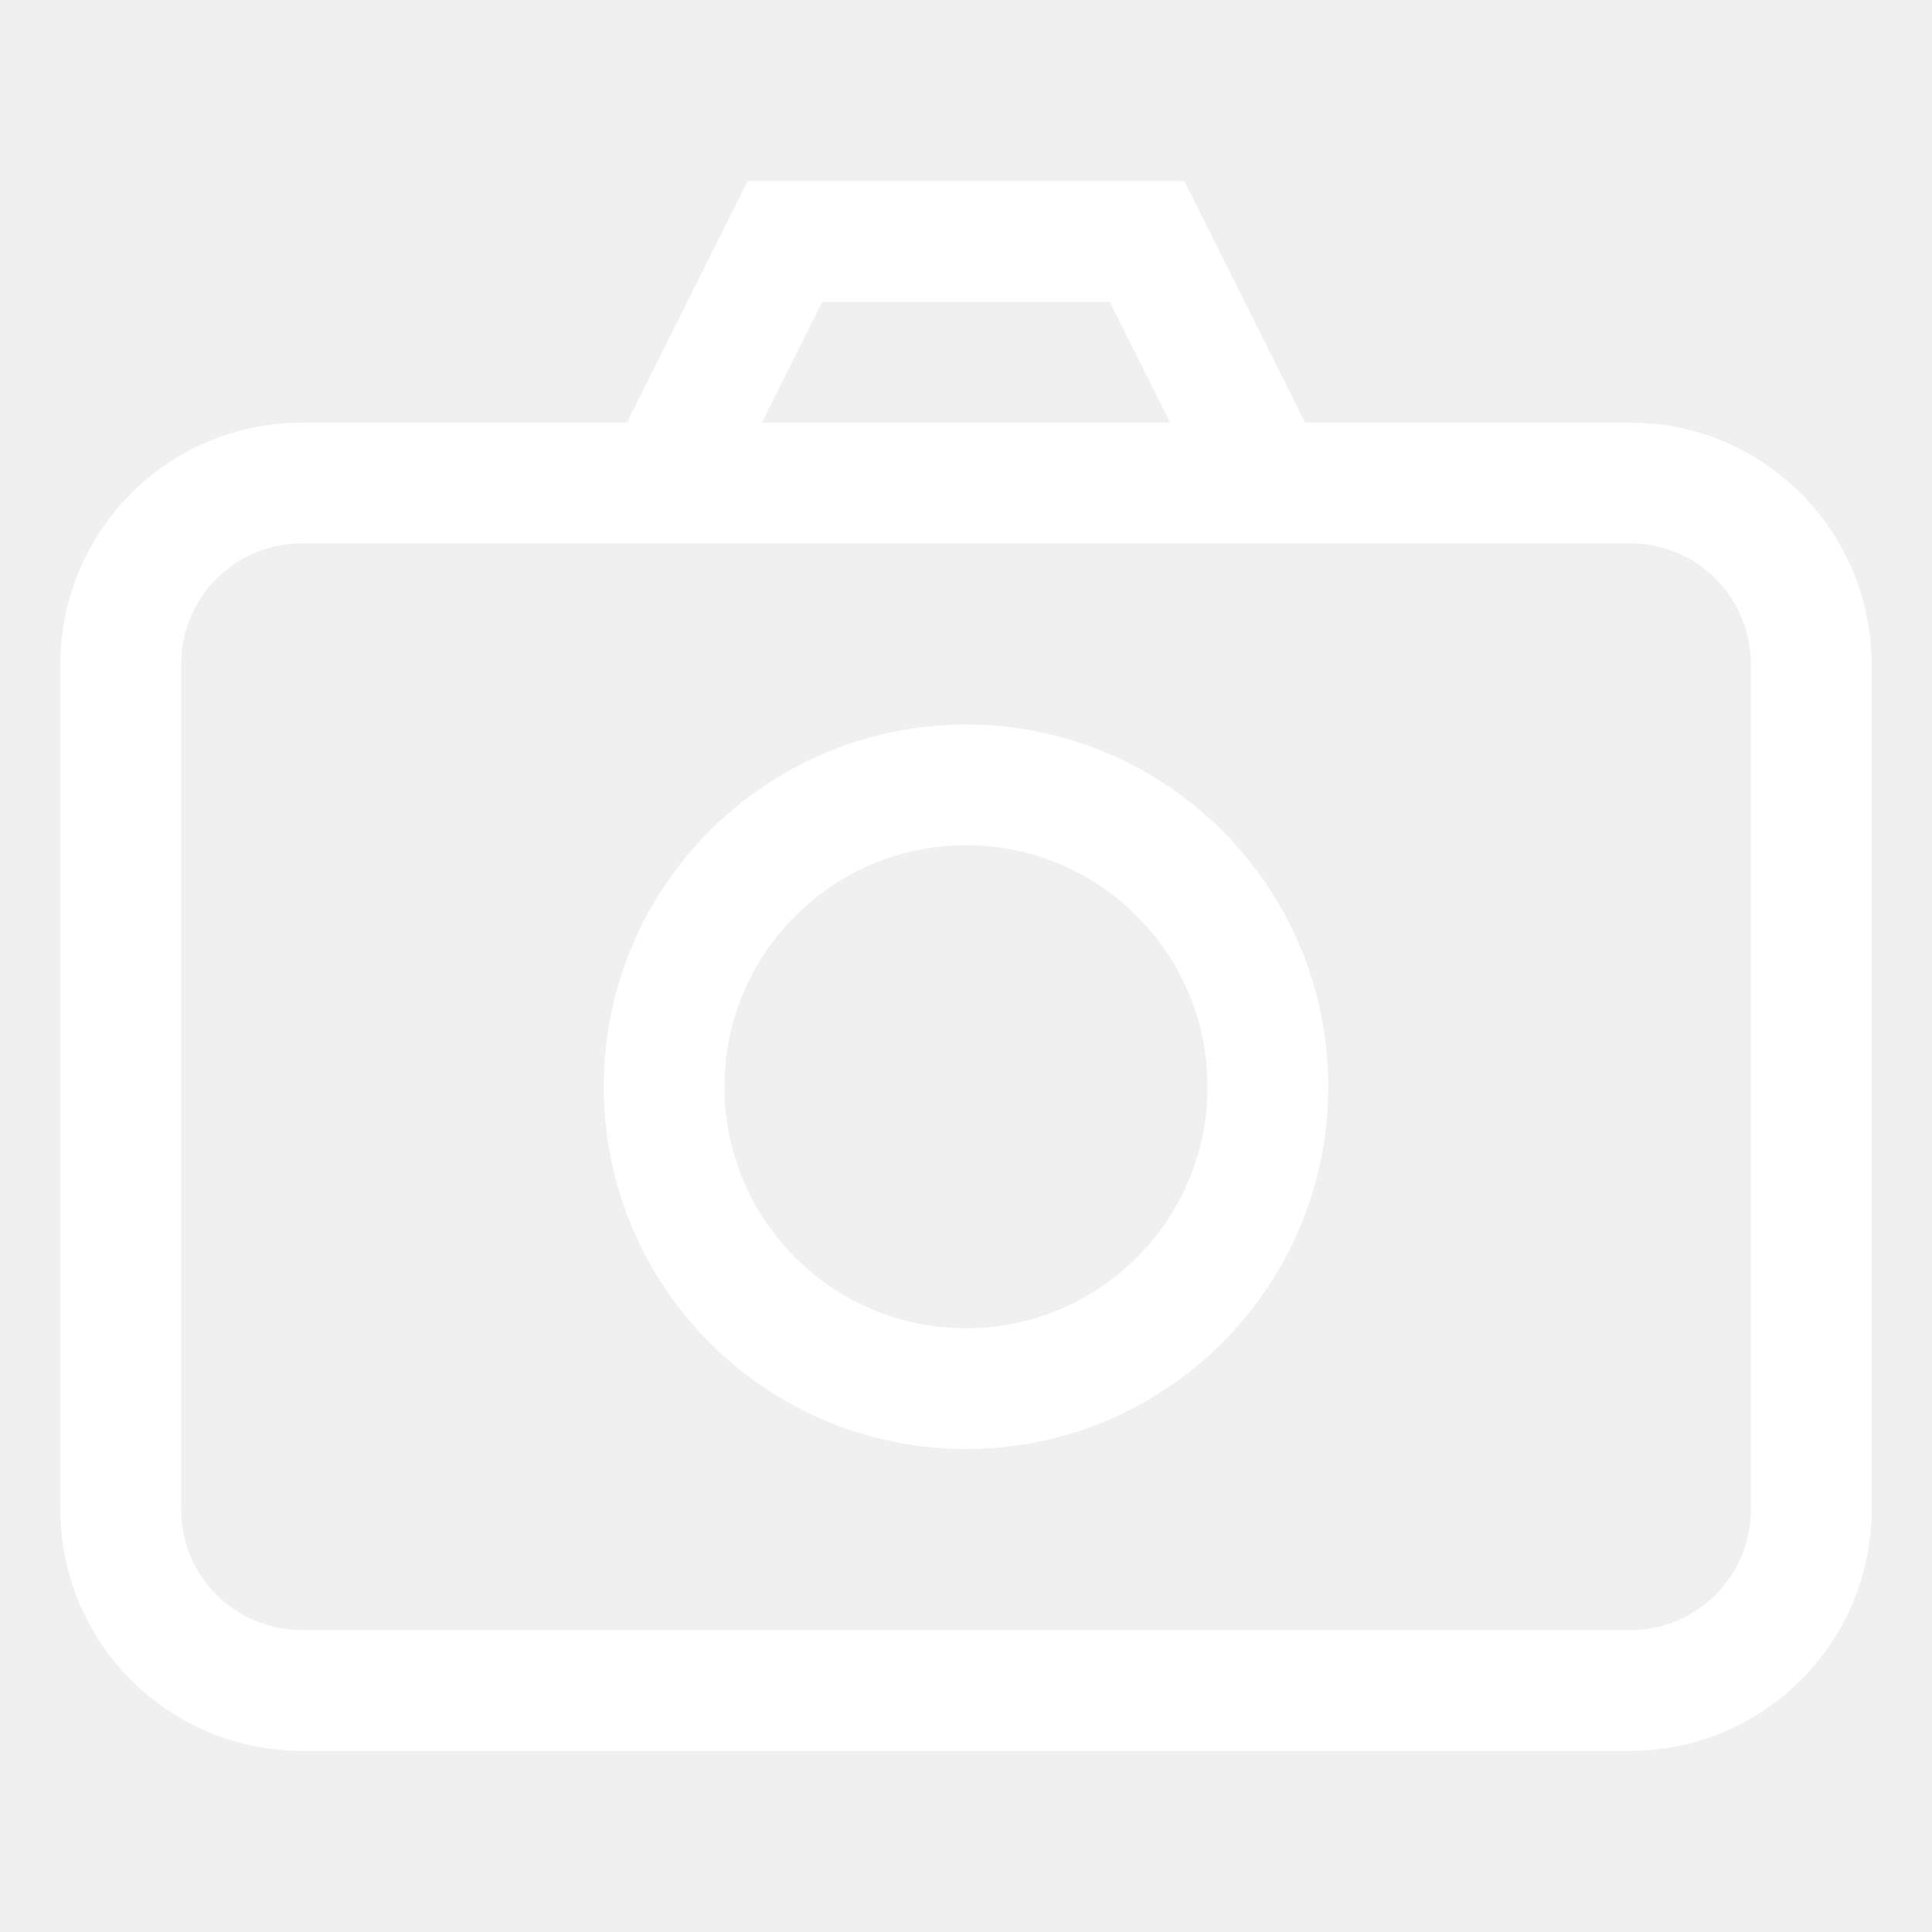
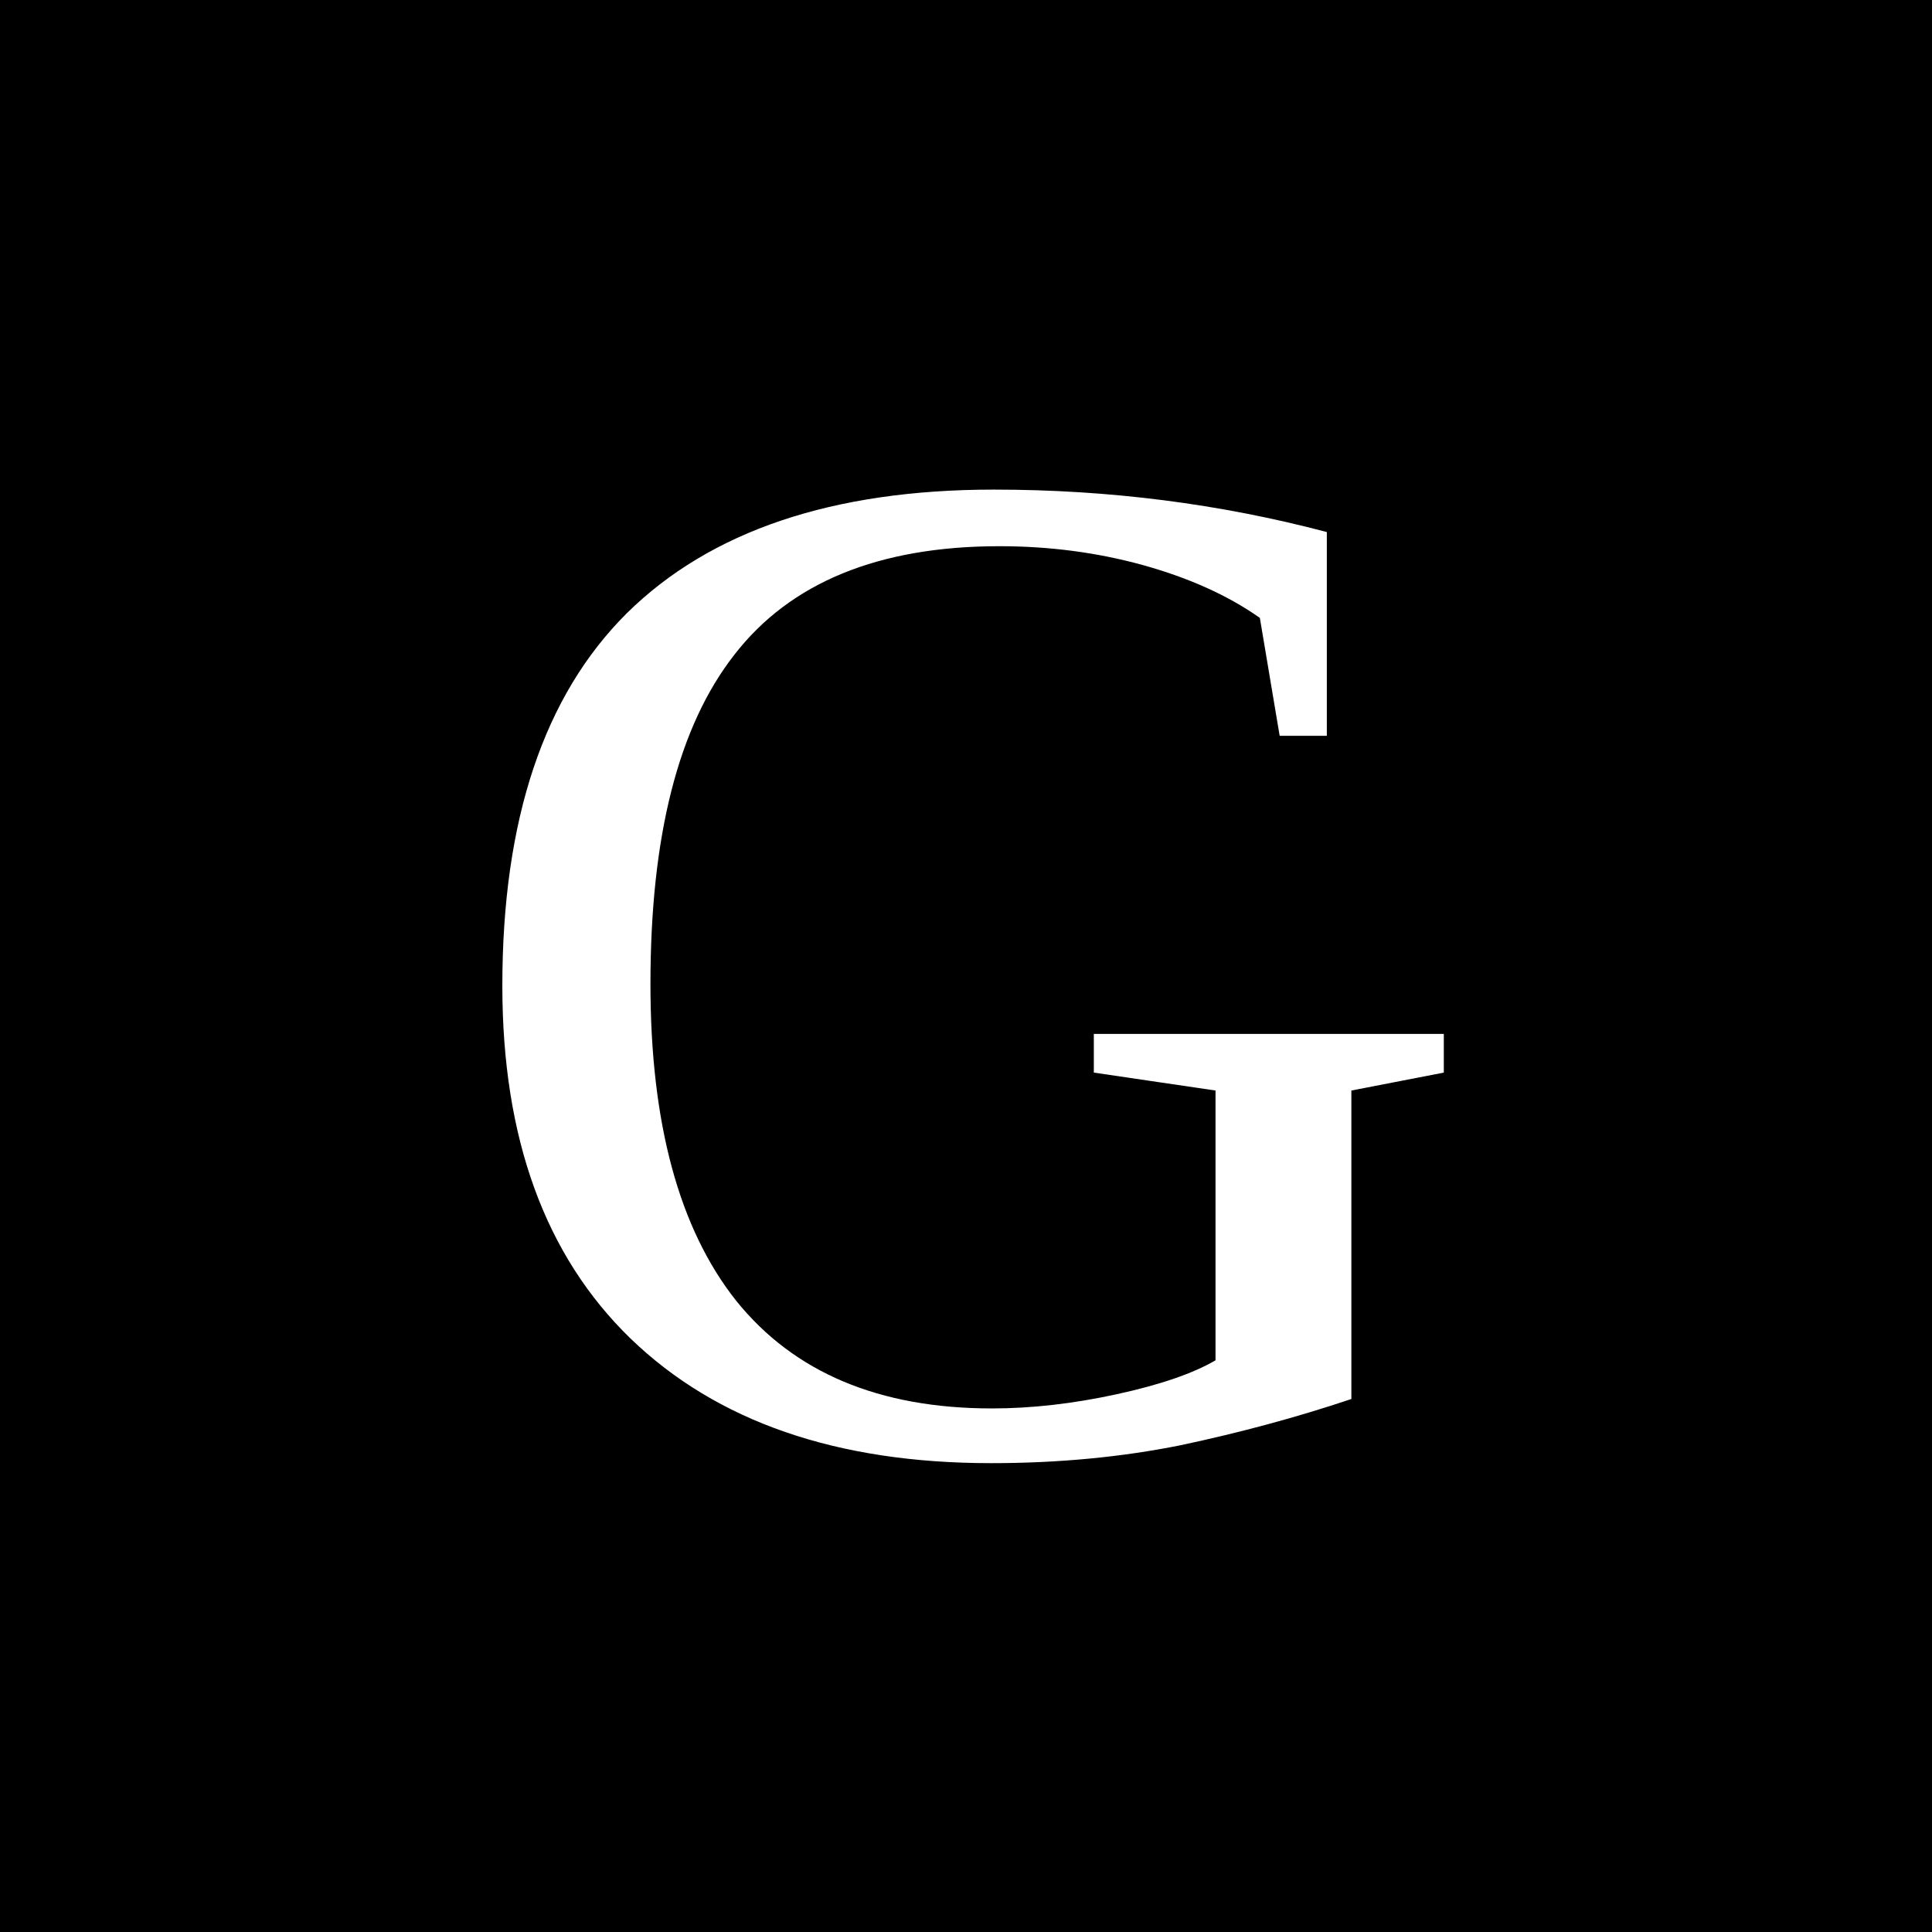
- <svg xmlns="http://www.w3.org/2000/svg" width="32" height="32" viewBox="0 0 32 32">
-   <rect x="2" y="8" width="28" height="20" rx="3" fill="none" stroke="white" stroke-width="2" />
-   <circle cx="16" cy="18" r="5" fill="none" stroke="white" stroke-width="2" />
-   <path d="M11 8 L13 4 L19 4 L21 8" fill="none" stroke="white" stroke-width="2" />
+ <svg xmlns="http://www.w3.org/2000/svg" viewBox="0 0 32 32">
+   <rect width="32" height="32" fill="#000" />
+   <text x="16" y="24" font-family="Georgia, 'Times New Roman', serif" font-size="24" font-weight="400" fill="#fff" text-anchor="middle">G</text>
</svg>
